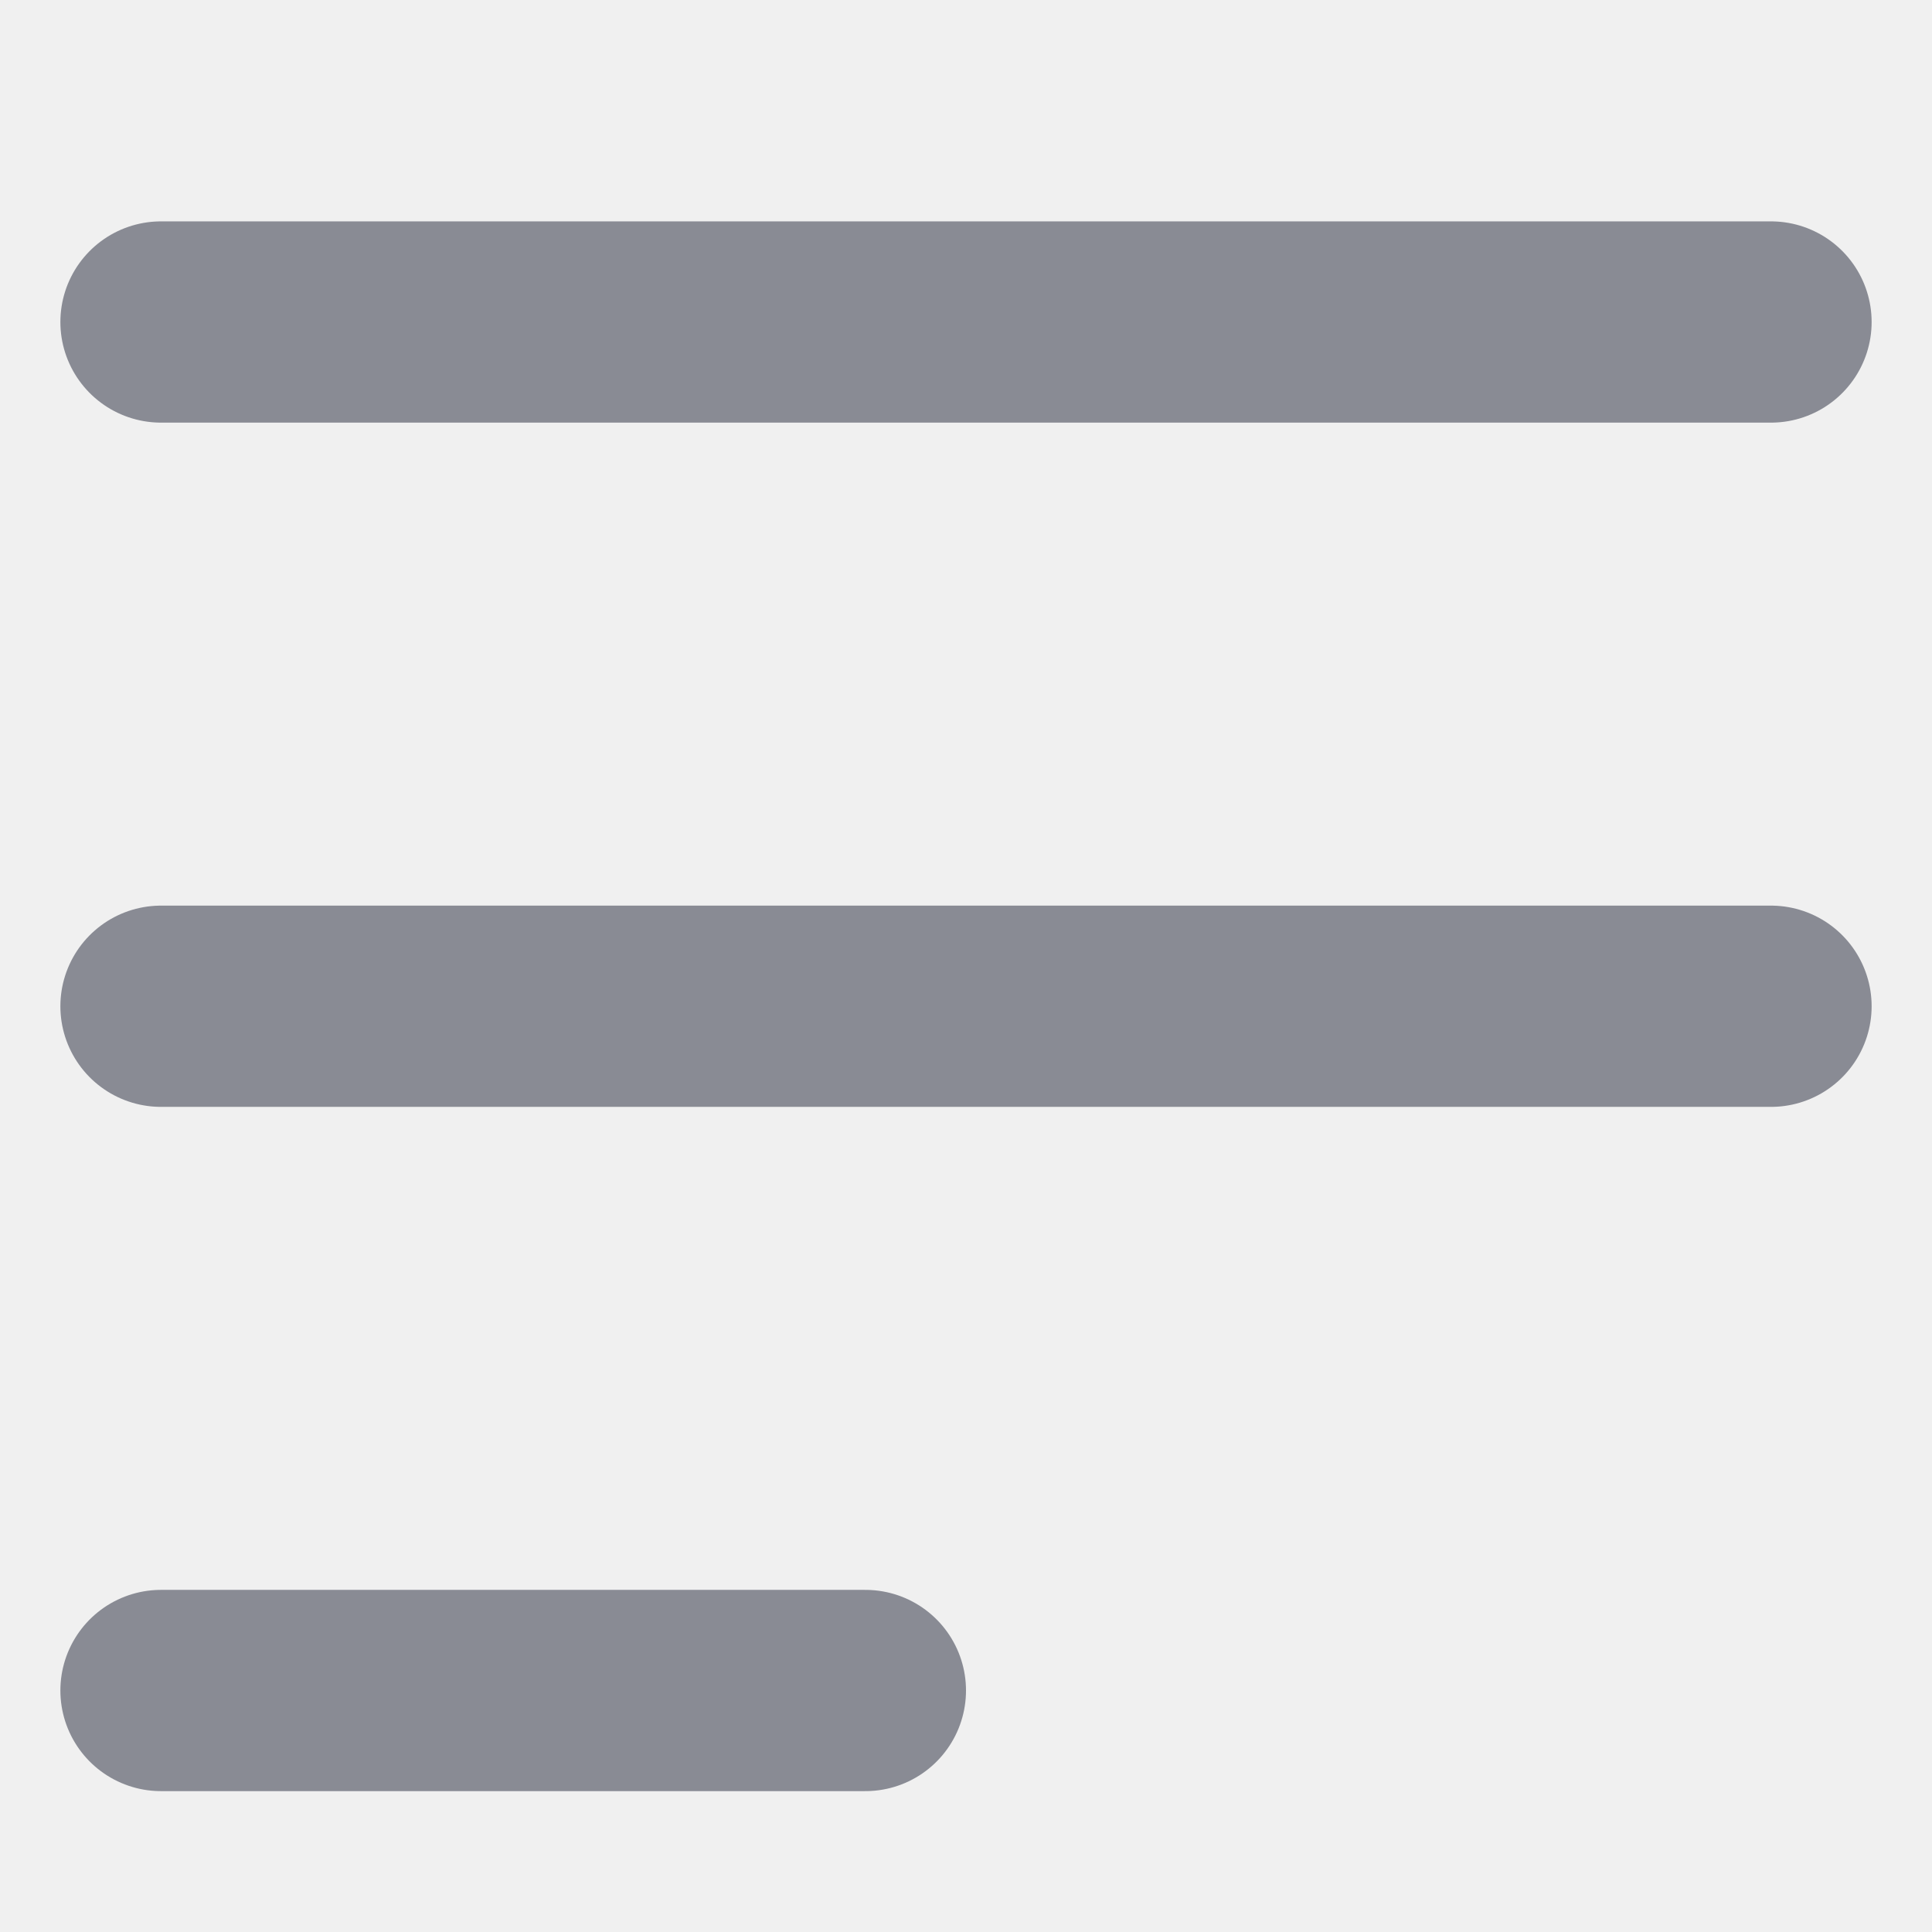
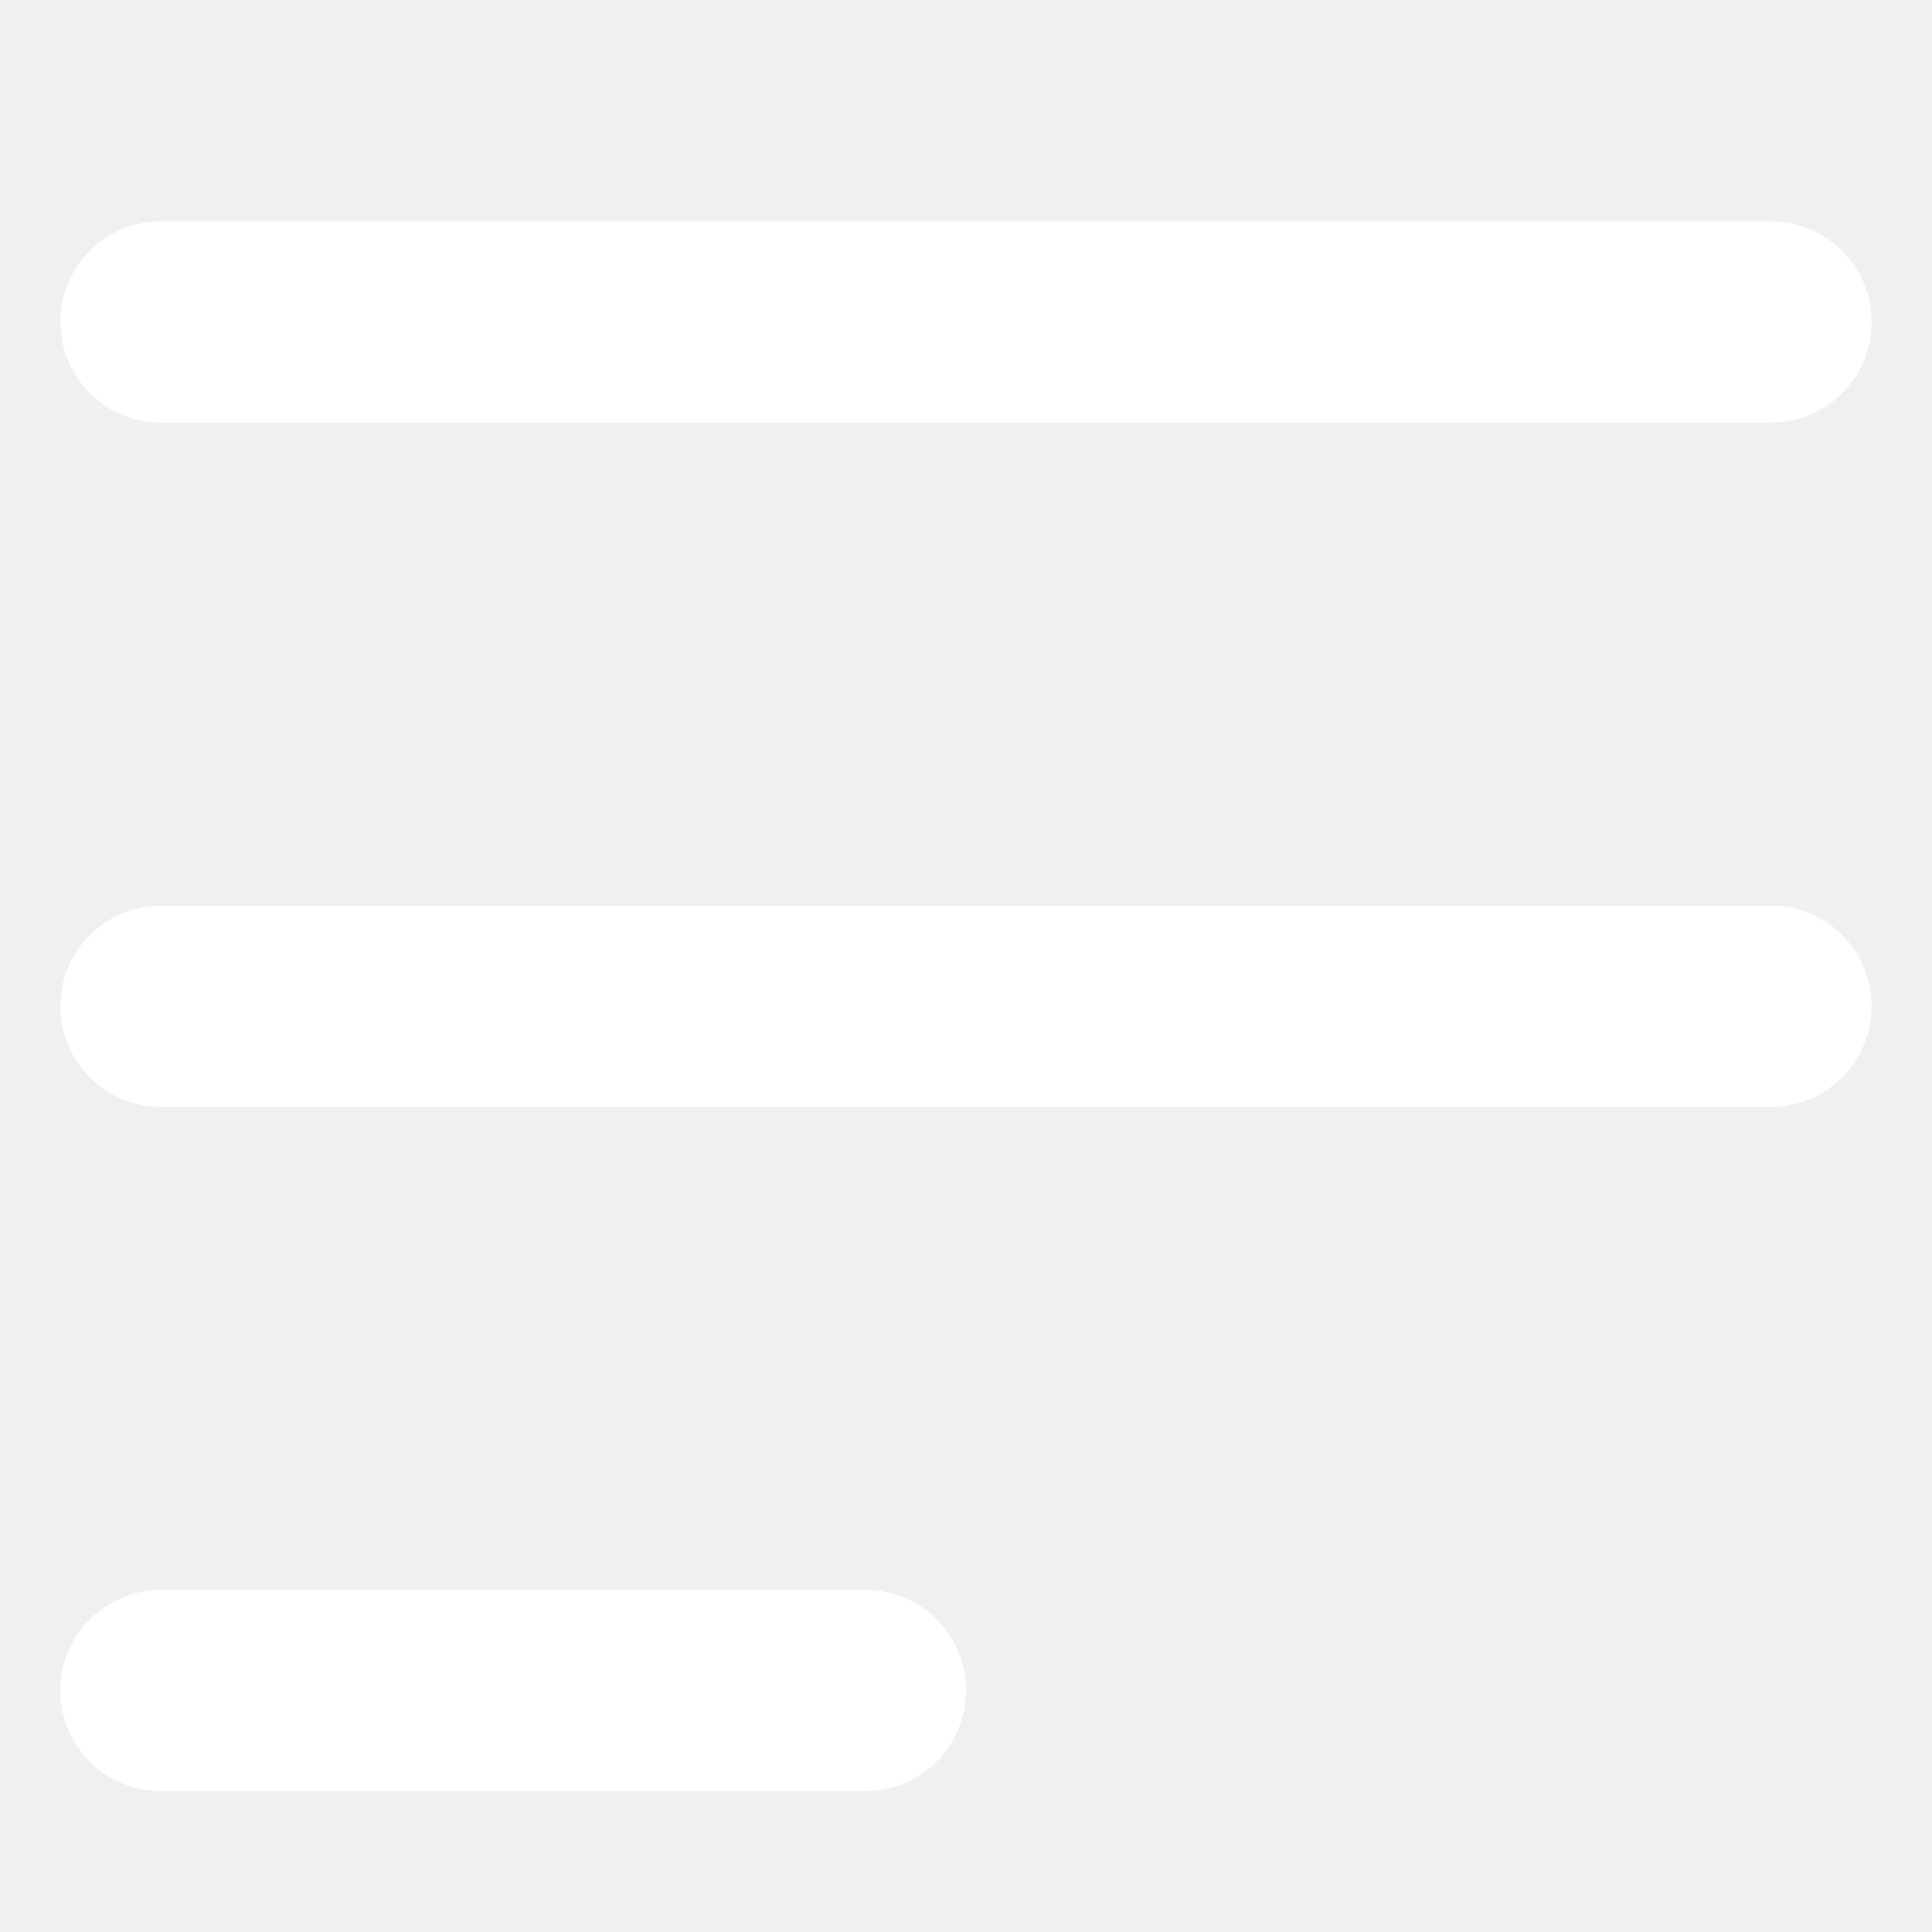
<svg xmlns="http://www.w3.org/2000/svg" width="24" height="24" viewBox="0 0 24 24" fill="none">
-   <path d="M2 4H22M2 12.5H22M2 21H10.75" stroke="#898B94" stroke-width="2.5" stroke-linecap="round" stroke-linejoin="round" />
+   <path d="M2 4H22M2 12.5H22M2 21H10.75" stroke="white" stroke-width="2.5" stroke-linecap="round" stroke-linejoin="round" />
</svg>
